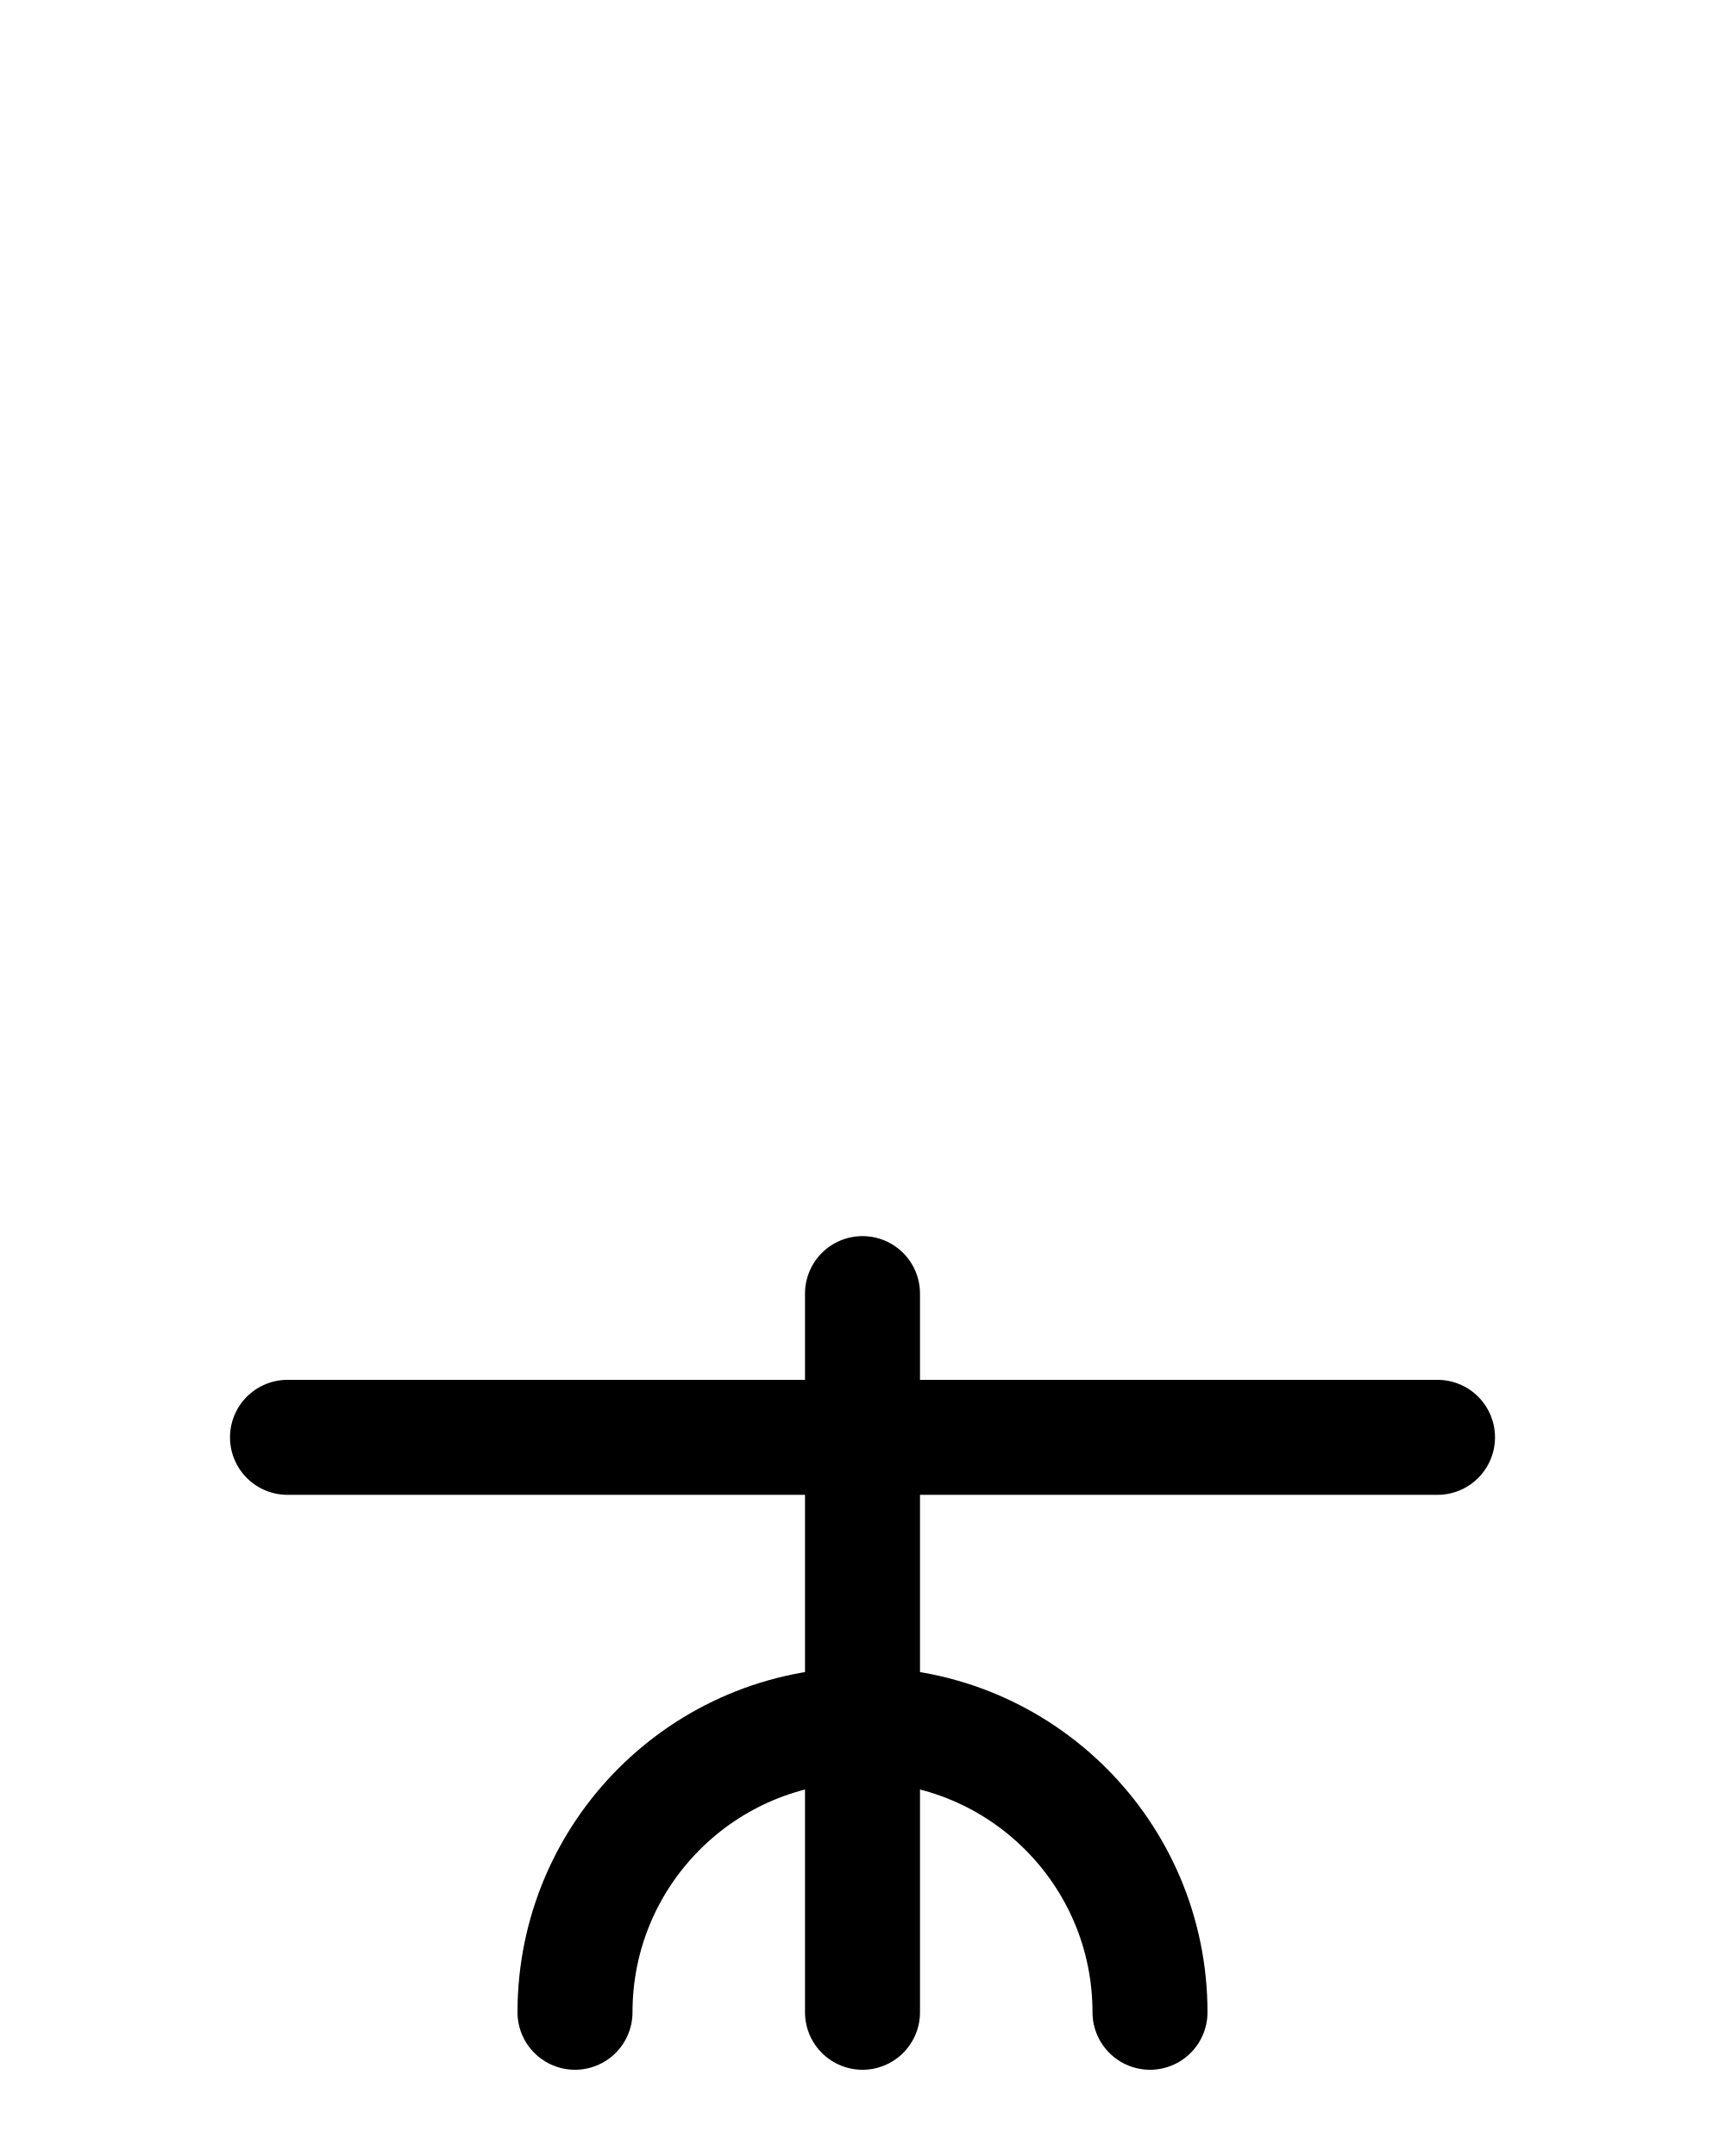
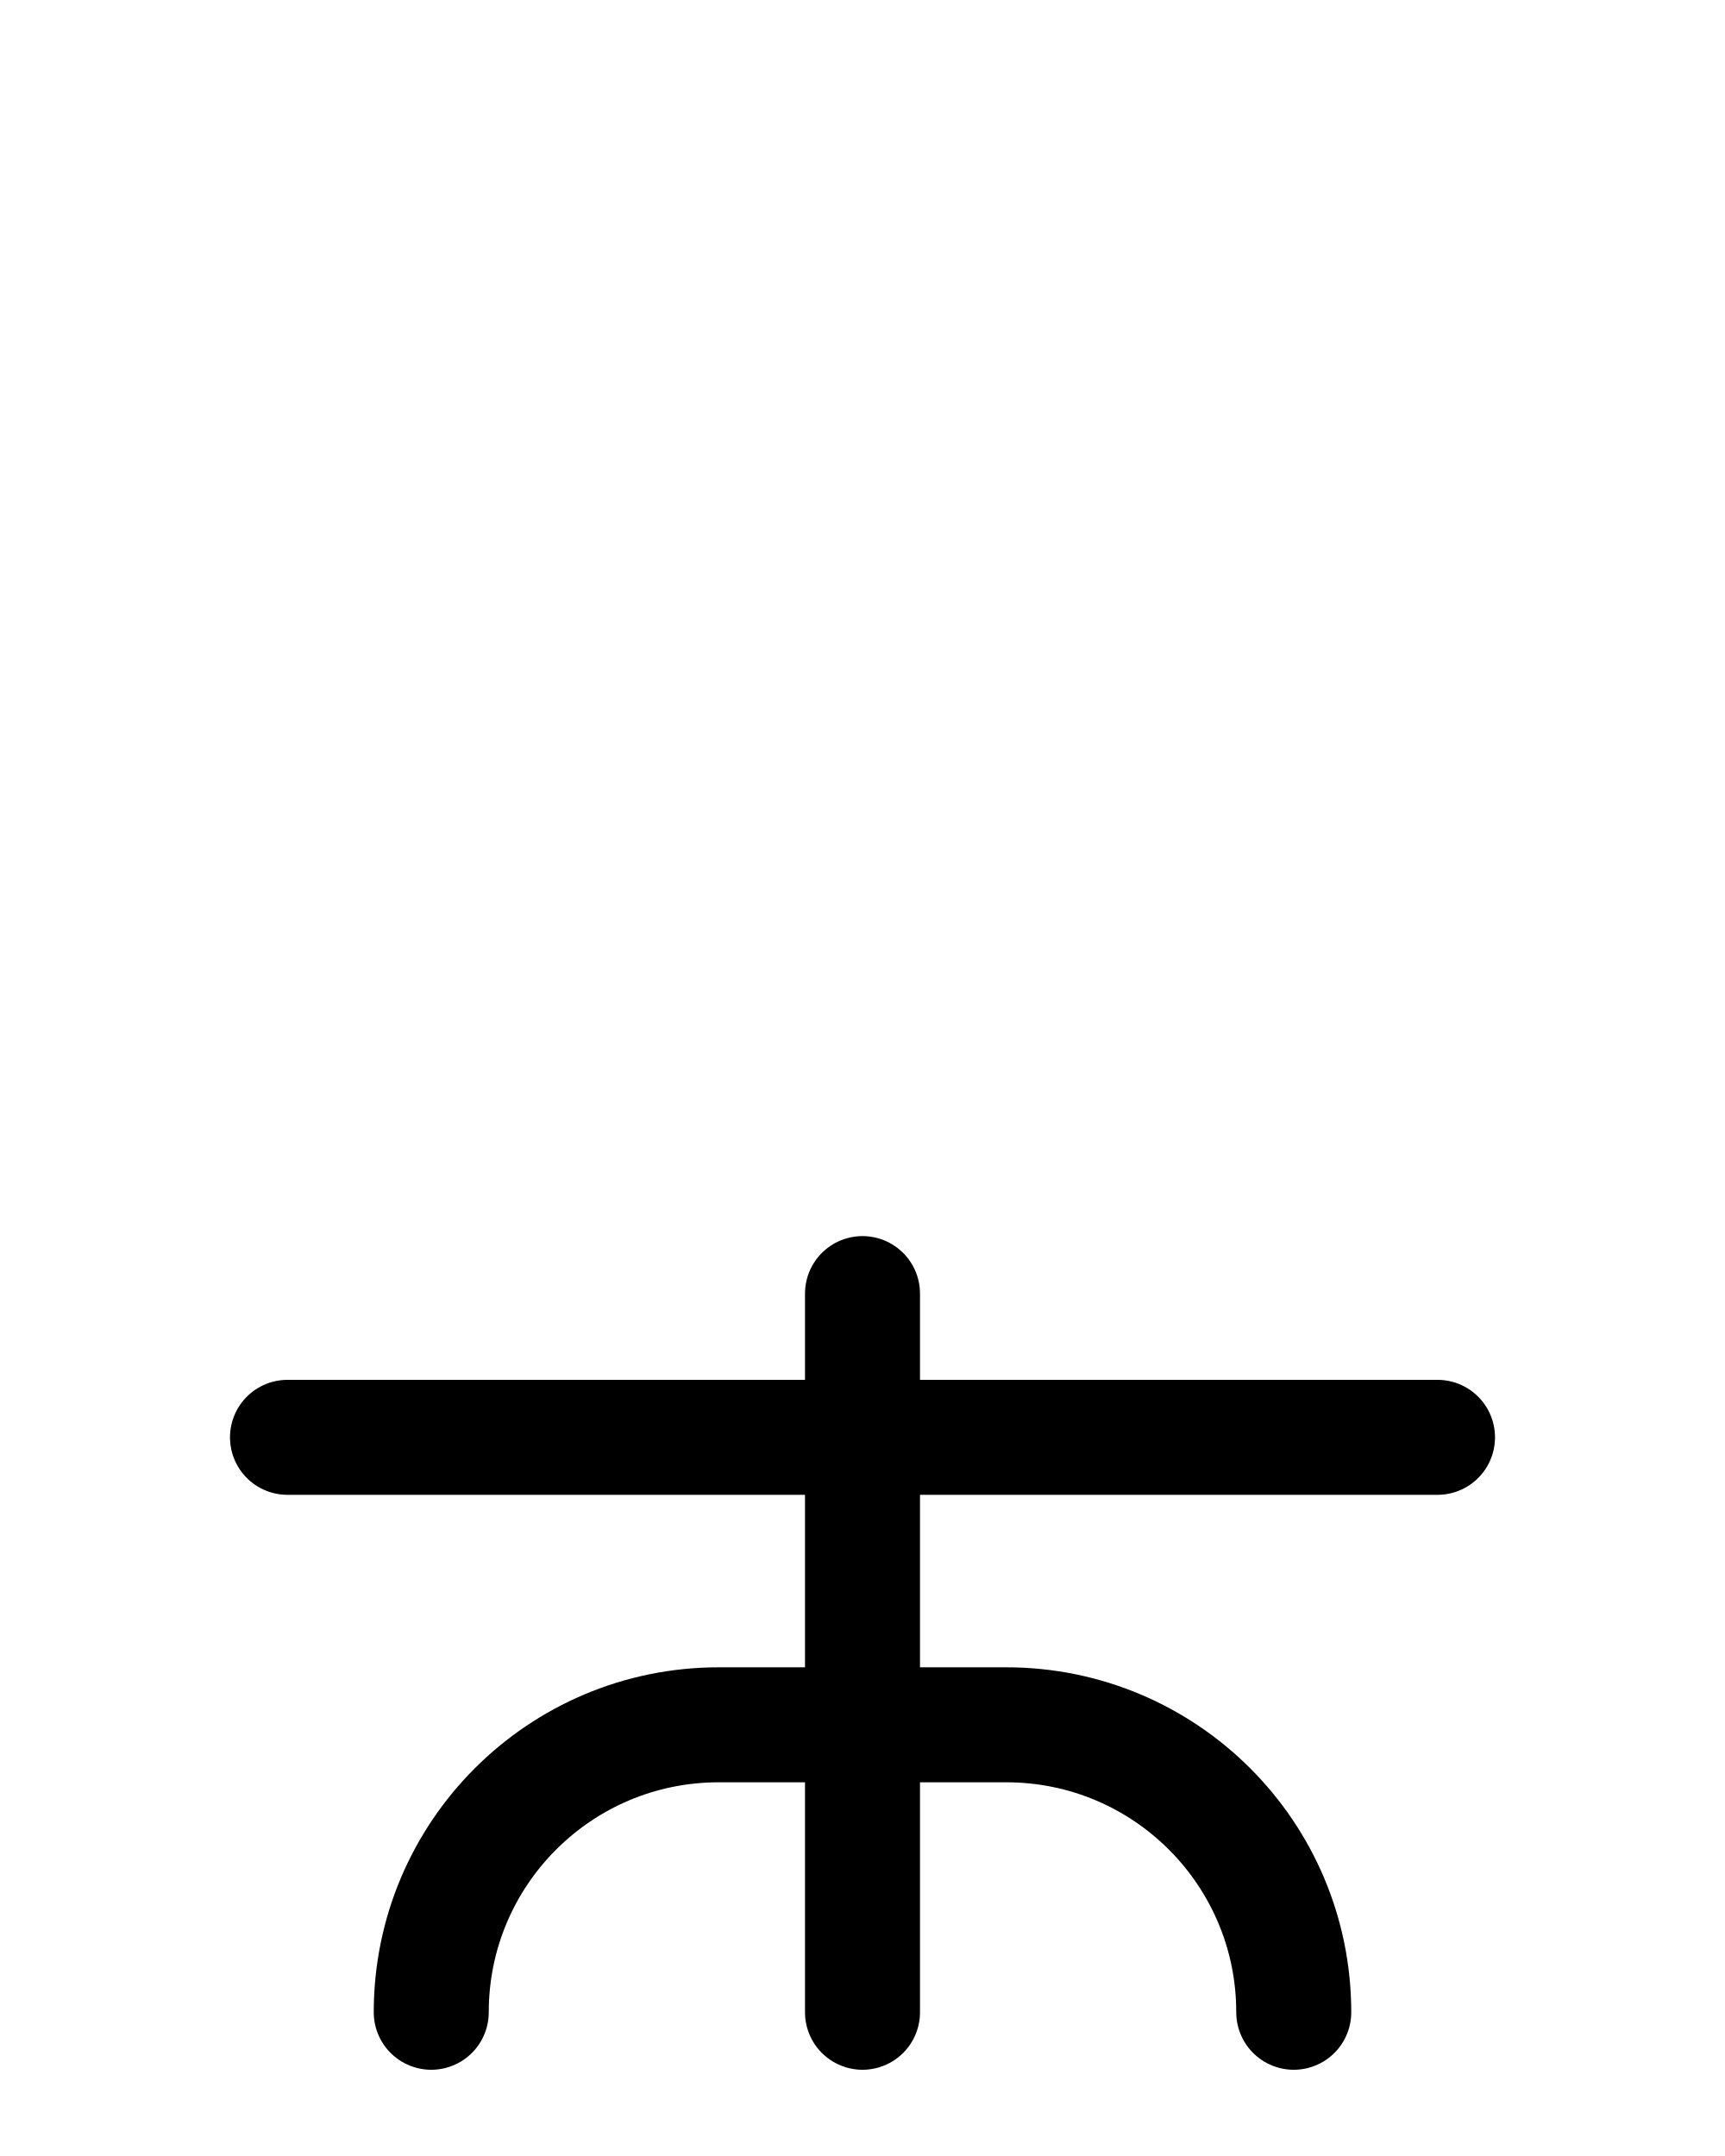
<svg xmlns="http://www.w3.org/2000/svg" version="1.1" id="图层_1" x="0px" y="0px" viewBox="0 0 720 900" style="enable-background:new 0 0 720 900;" xml:space="preserve">
  <style type="text/css">
	.st0{fill:none;stroke:#000000;stroke-width:48;stroke-linecap:round;stroke-linejoin:round;stroke-miterlimit:10;}
</style>
  <line class="st0" x1="360" y1="540" x2="360" y2="840" />
-   <path class="st0" d="M480,840c0-66.3-53.7-120-120-120s-120,53.7-120,120" />
+   <path class="st0" d="M540,840c0-66.3-53.7-120-120-120H300c-66.3,0-120,53.7-120,120" />
  <line class="st0" x1="120" y1="600" x2="600" y2="600" />
</svg>
